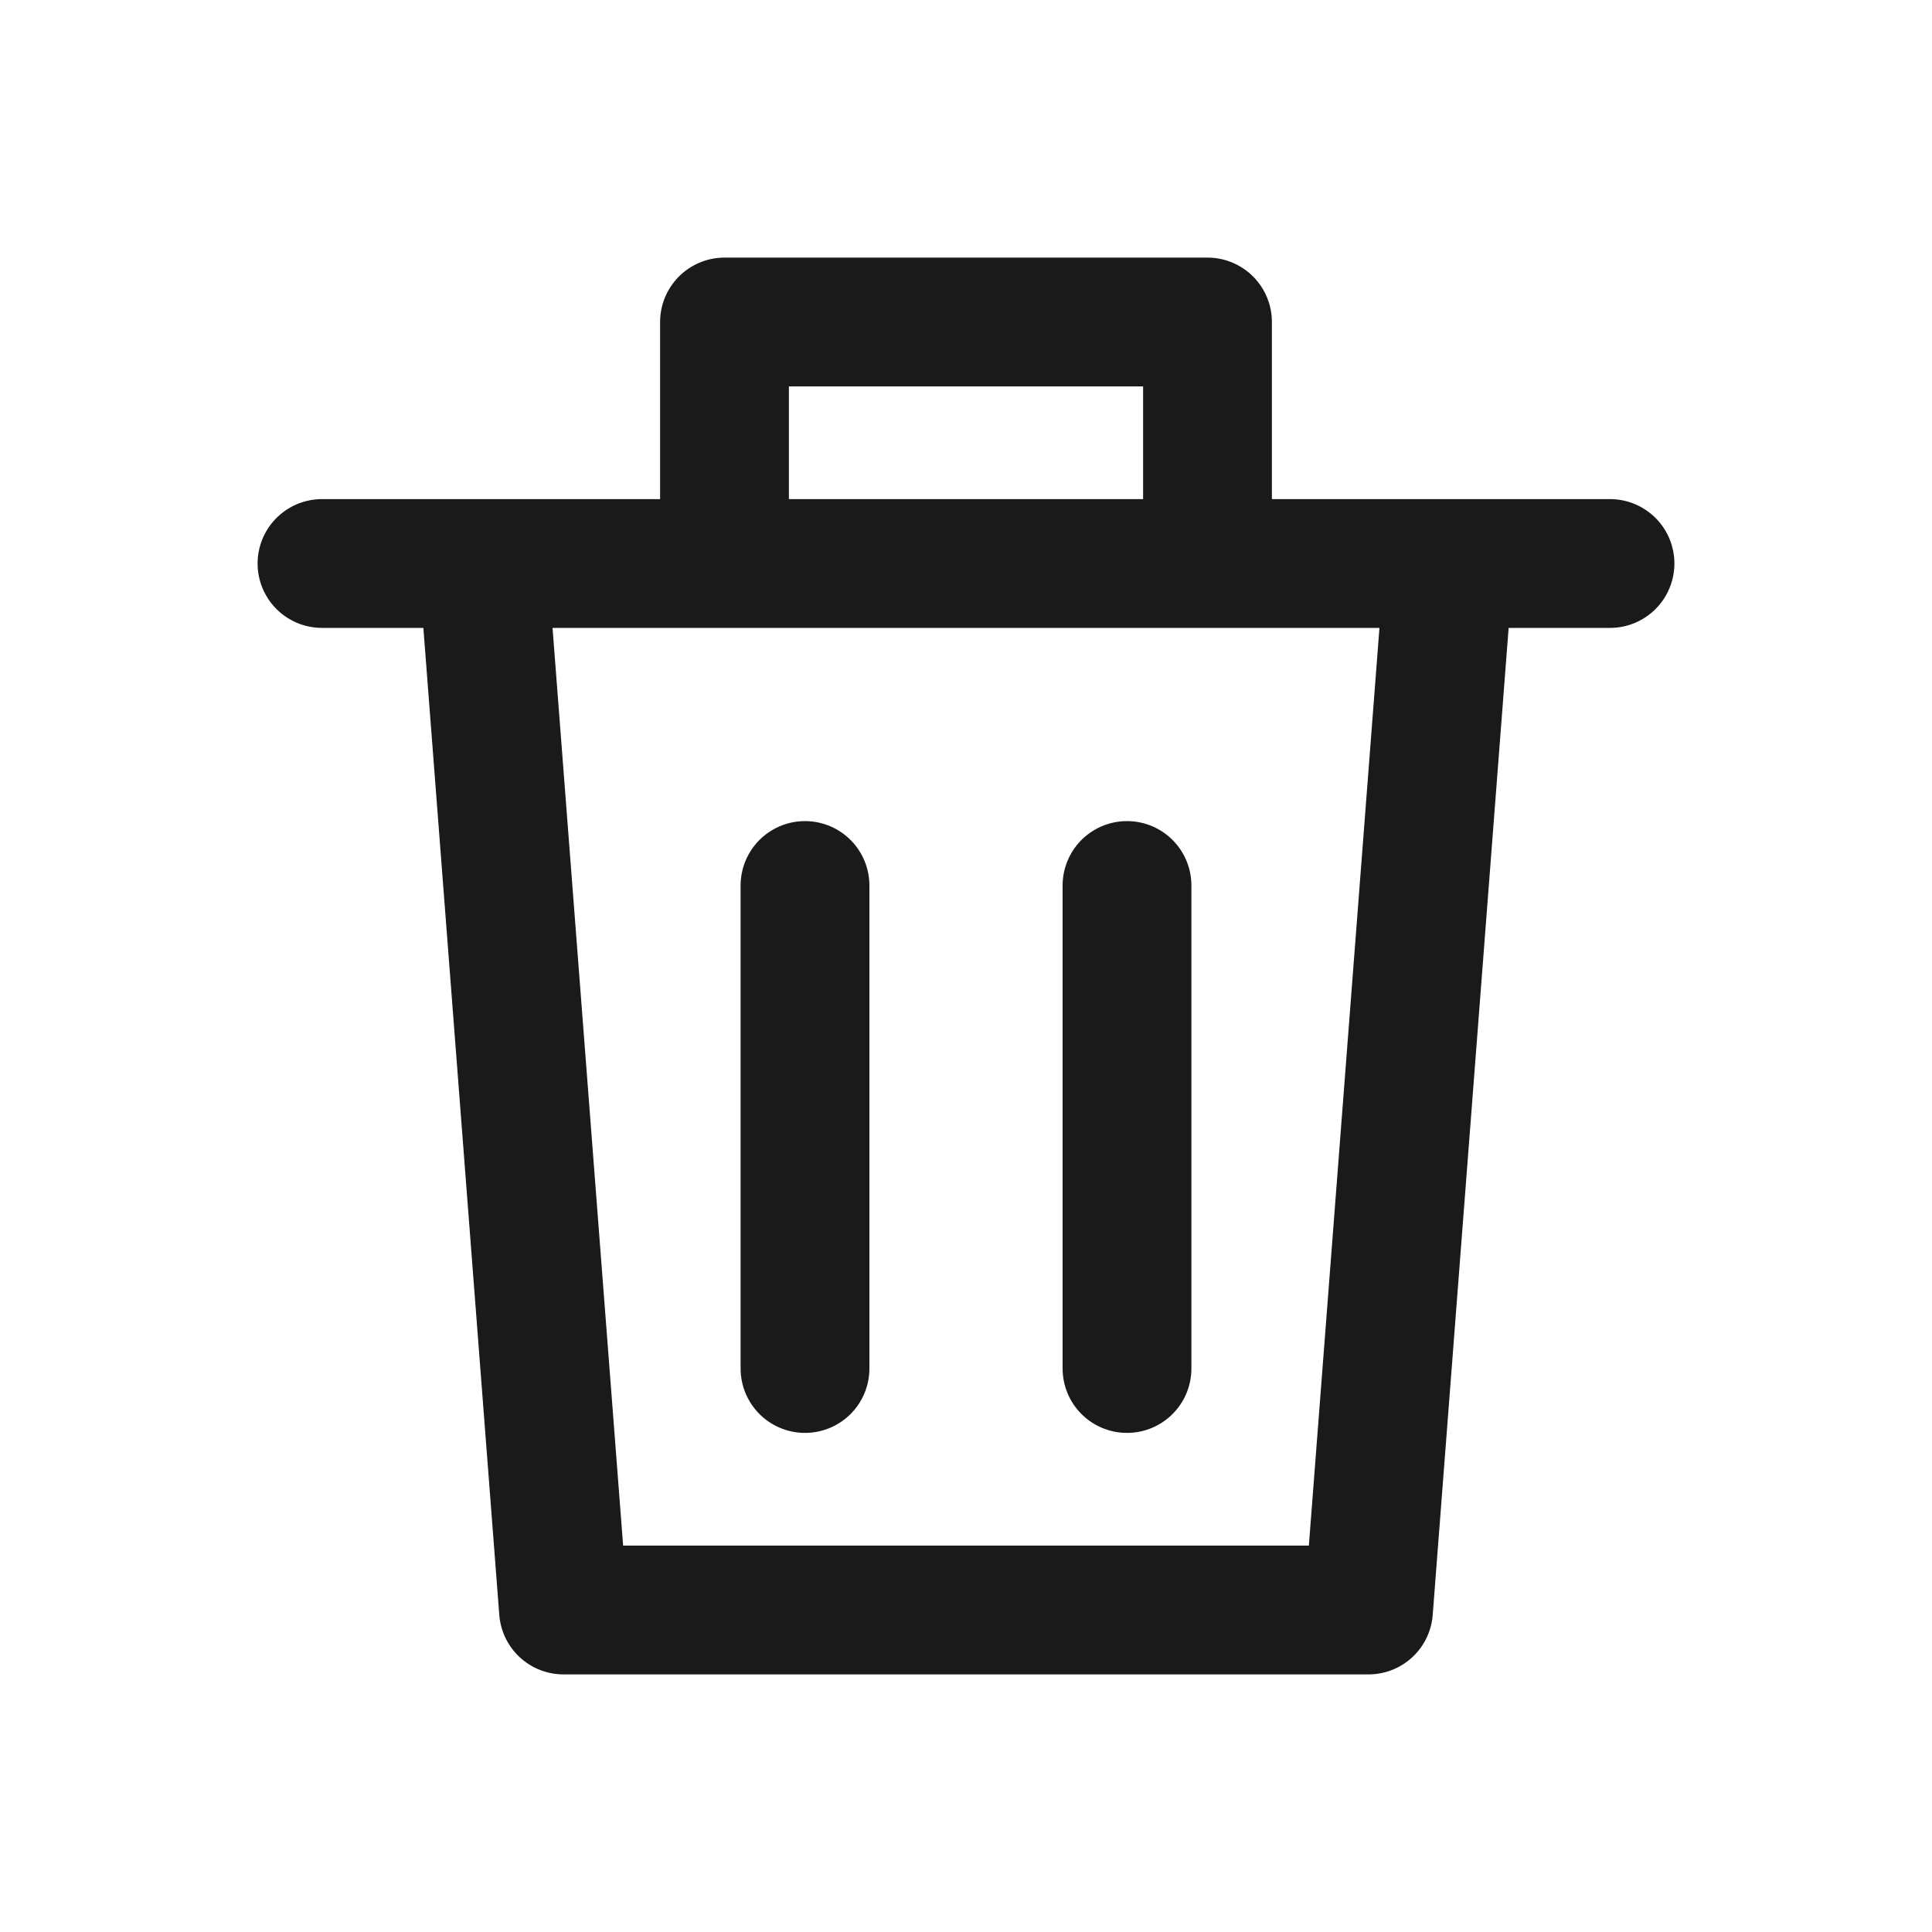
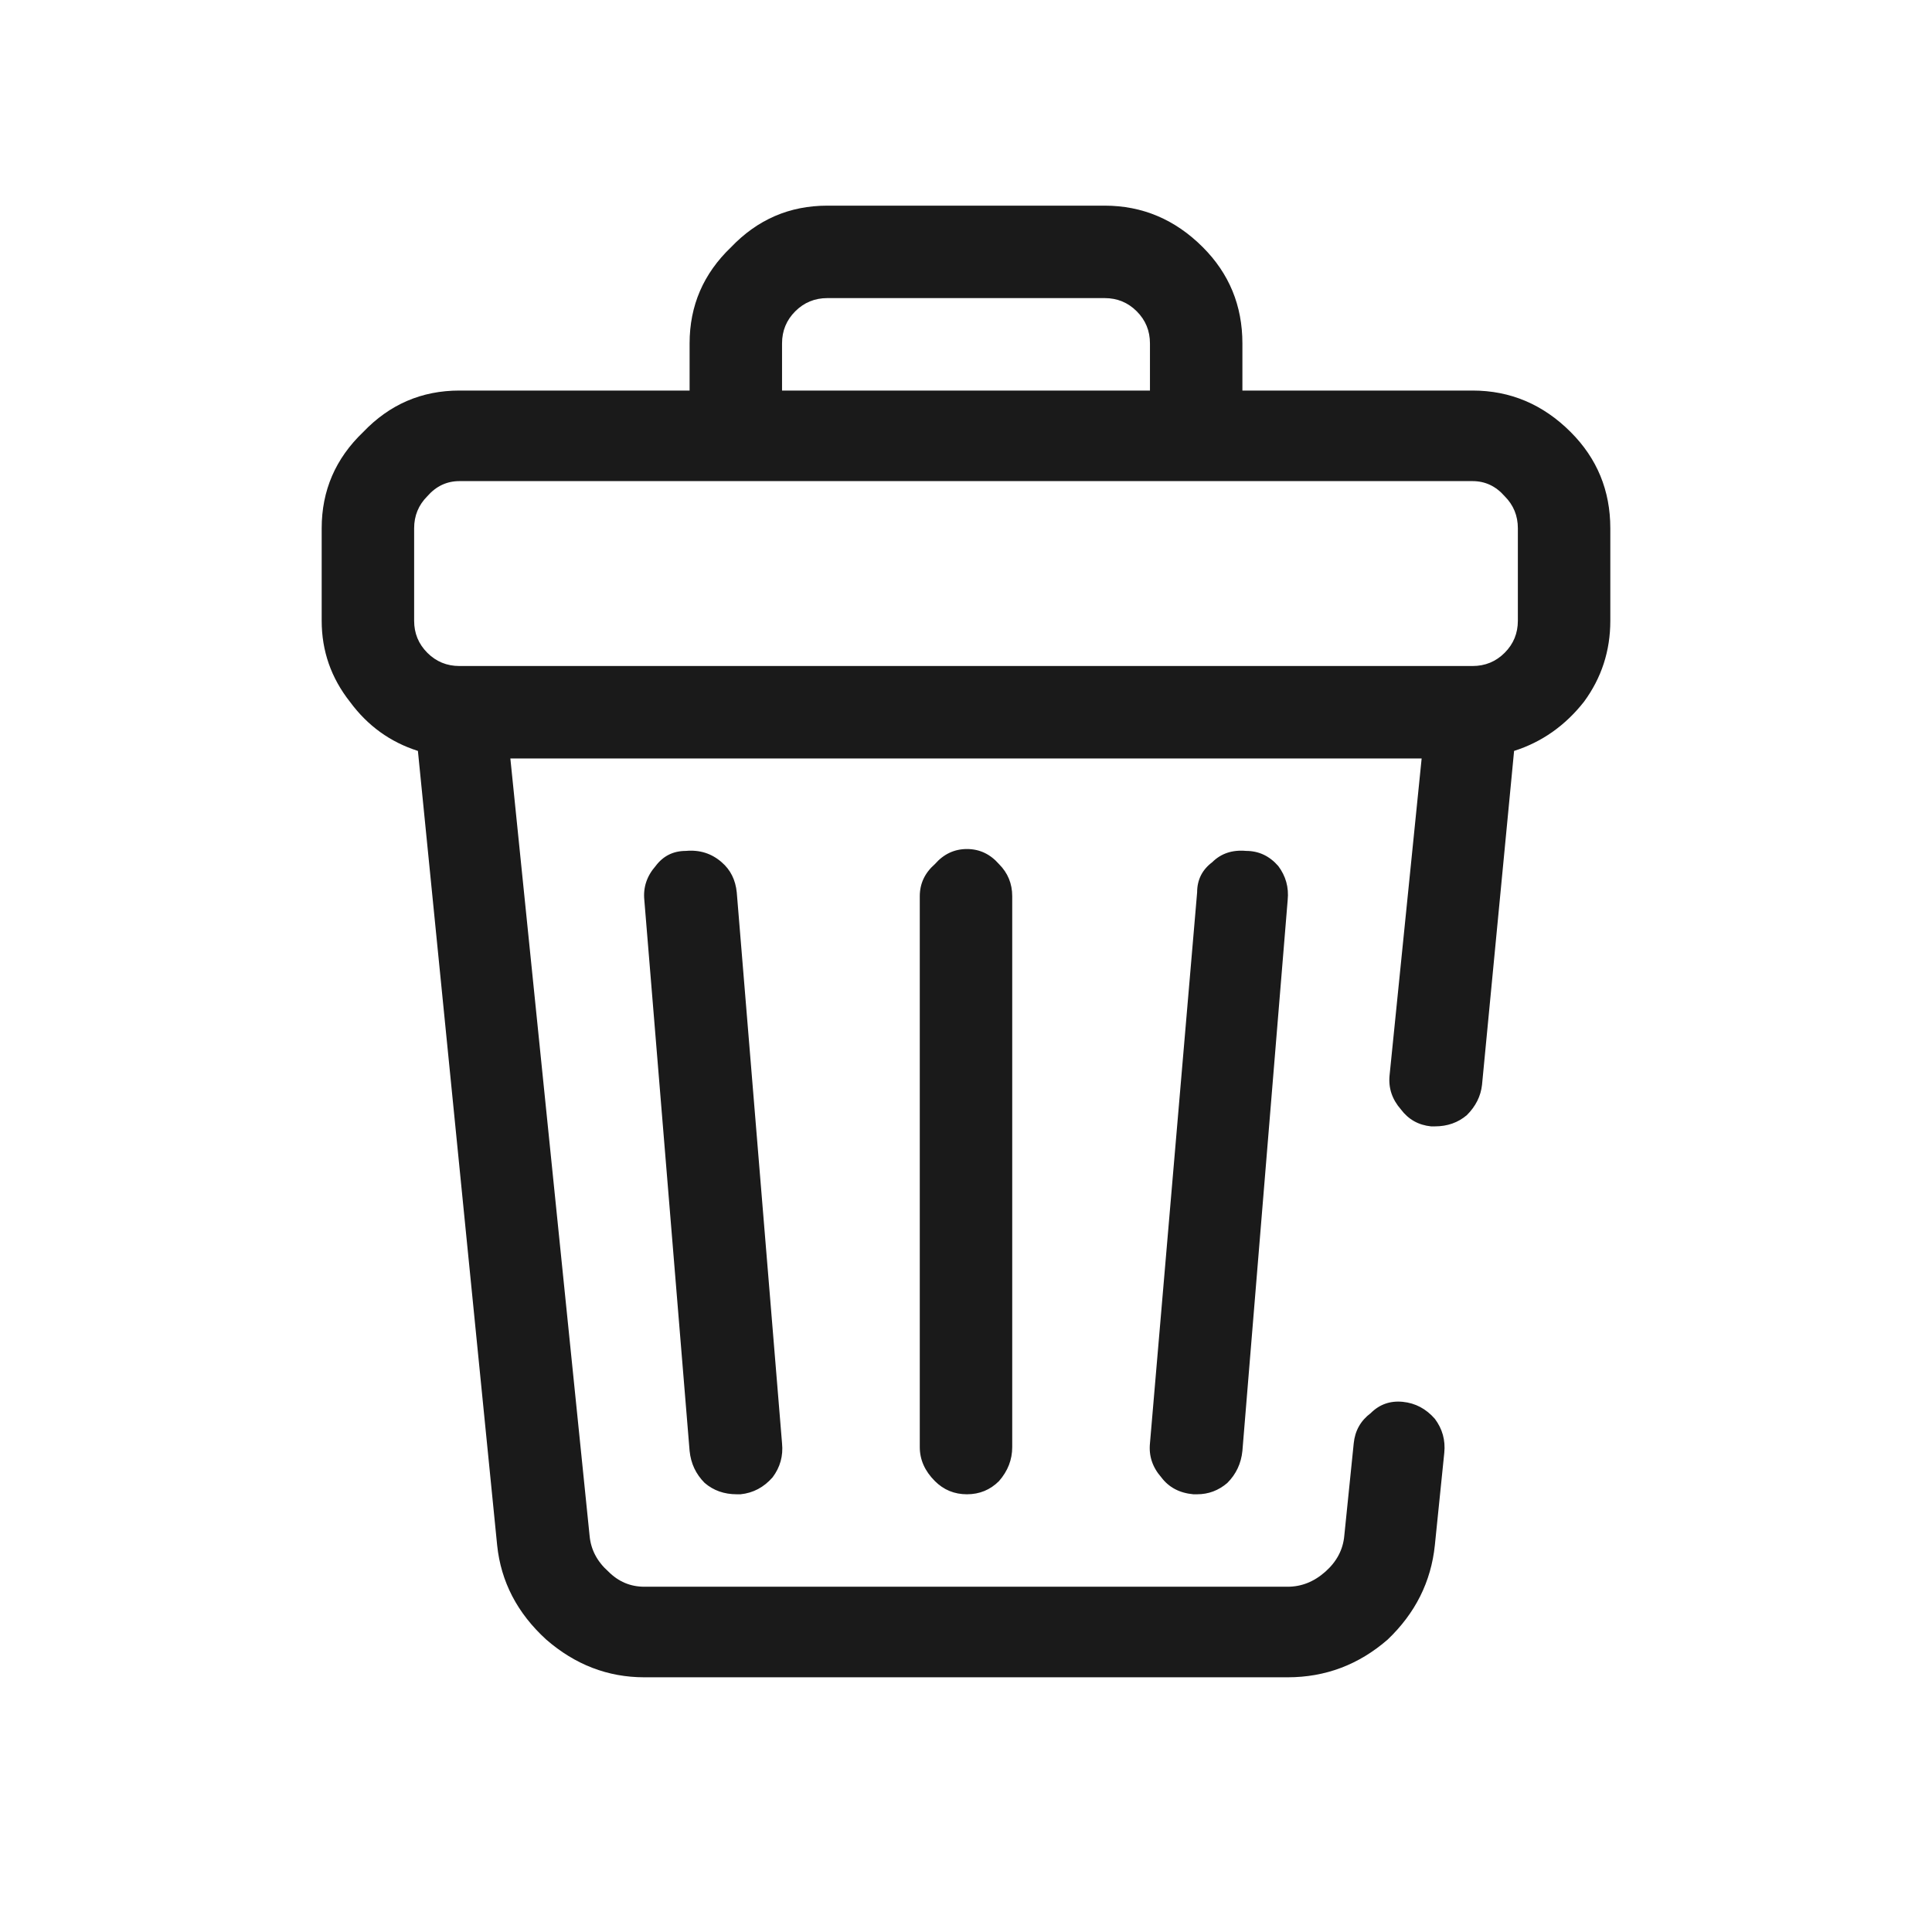
- <svg xmlns="http://www.w3.org/2000/svg" viewBox="0 0 24 24" width="24" height="24" color="#1a1a1a" fill="none" stroke="currentColor" stroke-width="1.6" stroke-linecap="round" stroke-linejoin="round">
-   <path d="M4 7h16M9 7V4h6v3M6 7l1 13h10l1-13M10 11v6M14 11v6" />
+ <svg xmlns="http://www.w3.org/2000/svg" viewBox="0 -960 975 1024" width="24" height="24" fill="#1a1a1a">
+   <path d="M756 -607Q766 -607 773 -614Q780 -621 780 -631L780 -680Q780 -690 773 -697Q766 -705 756 -705L219 -705Q209 -705 202 -697Q195 -690 195 -680L195 -631Q195 -621 202 -614Q209 -607 219 -607L756 -607ZM414 -802Q404 -802 397 -795Q390 -788 390 -778L390 -753L585 -753L585 -778Q585 -788 578 -795Q571 -802 561 -802L414 -802L414 -802ZM634 -753L756 -753Q786 -753 808 -731Q829 -710 829 -680L829 -631Q829 -607 815 -588Q800 -569 778 -562L761 -385Q760 -376 753 -369Q746 -363 736 -363Q736 -363 735 -363Q734 -363 734 -363Q724 -364 718 -372Q711 -380 712 -390L729 -558L246 -558L288 -146Q289 -135 298 -127Q306 -119 317 -119L658 -119Q669 -119 678 -127Q687 -135 688 -146L693 -195Q694 -205 702 -211Q709 -218 719 -217Q729 -216 736 -208Q742 -200 741 -190L736 -141Q733 -112 711 -91Q688 -71 658 -71L317 -71Q288 -71 265 -91Q242 -112 239 -141L197 -562Q175 -569 161 -588Q146 -607 146 -631L146 -680Q146 -710 168 -731Q189 -753 219 -753L341 -753L341 -778Q341 -808 363 -829Q384 -851 414 -851L561 -851Q591 -851 613 -829Q634 -808 634 -778L634 -753L634 -753ZM463 -193L463 -485Q463 -495 471 -502Q478 -510 488 -510Q498 -510 505 -502Q512 -495 512 -485L512 -193Q512 -183 505 -175Q498 -168 488 -168Q478 -168 471 -175Q463 -183 463 -193L463 -193ZM339 -509Q329 -509 323 -501Q316 -493 317 -483L341 -191Q342 -181 349 -174Q356 -168 366 -168Q366 -168 367 -168Q367 -168 368 -168Q378 -169 385 -177Q391 -185 390 -195L366 -487Q365 -497 358 -503Q350 -510 339 -509L339 -509ZM585 -195L610 -487Q610 -497 618 -503Q625 -510 636 -509Q646 -509 653 -501Q659 -493 658 -483L634 -191Q633 -181 626 -174Q619 -168 610 -168Q609 -168 609 -168Q608 -168 608 -168Q597 -169 591 -177Q584 -185 585 -195L585 -195Z" />
</svg>
